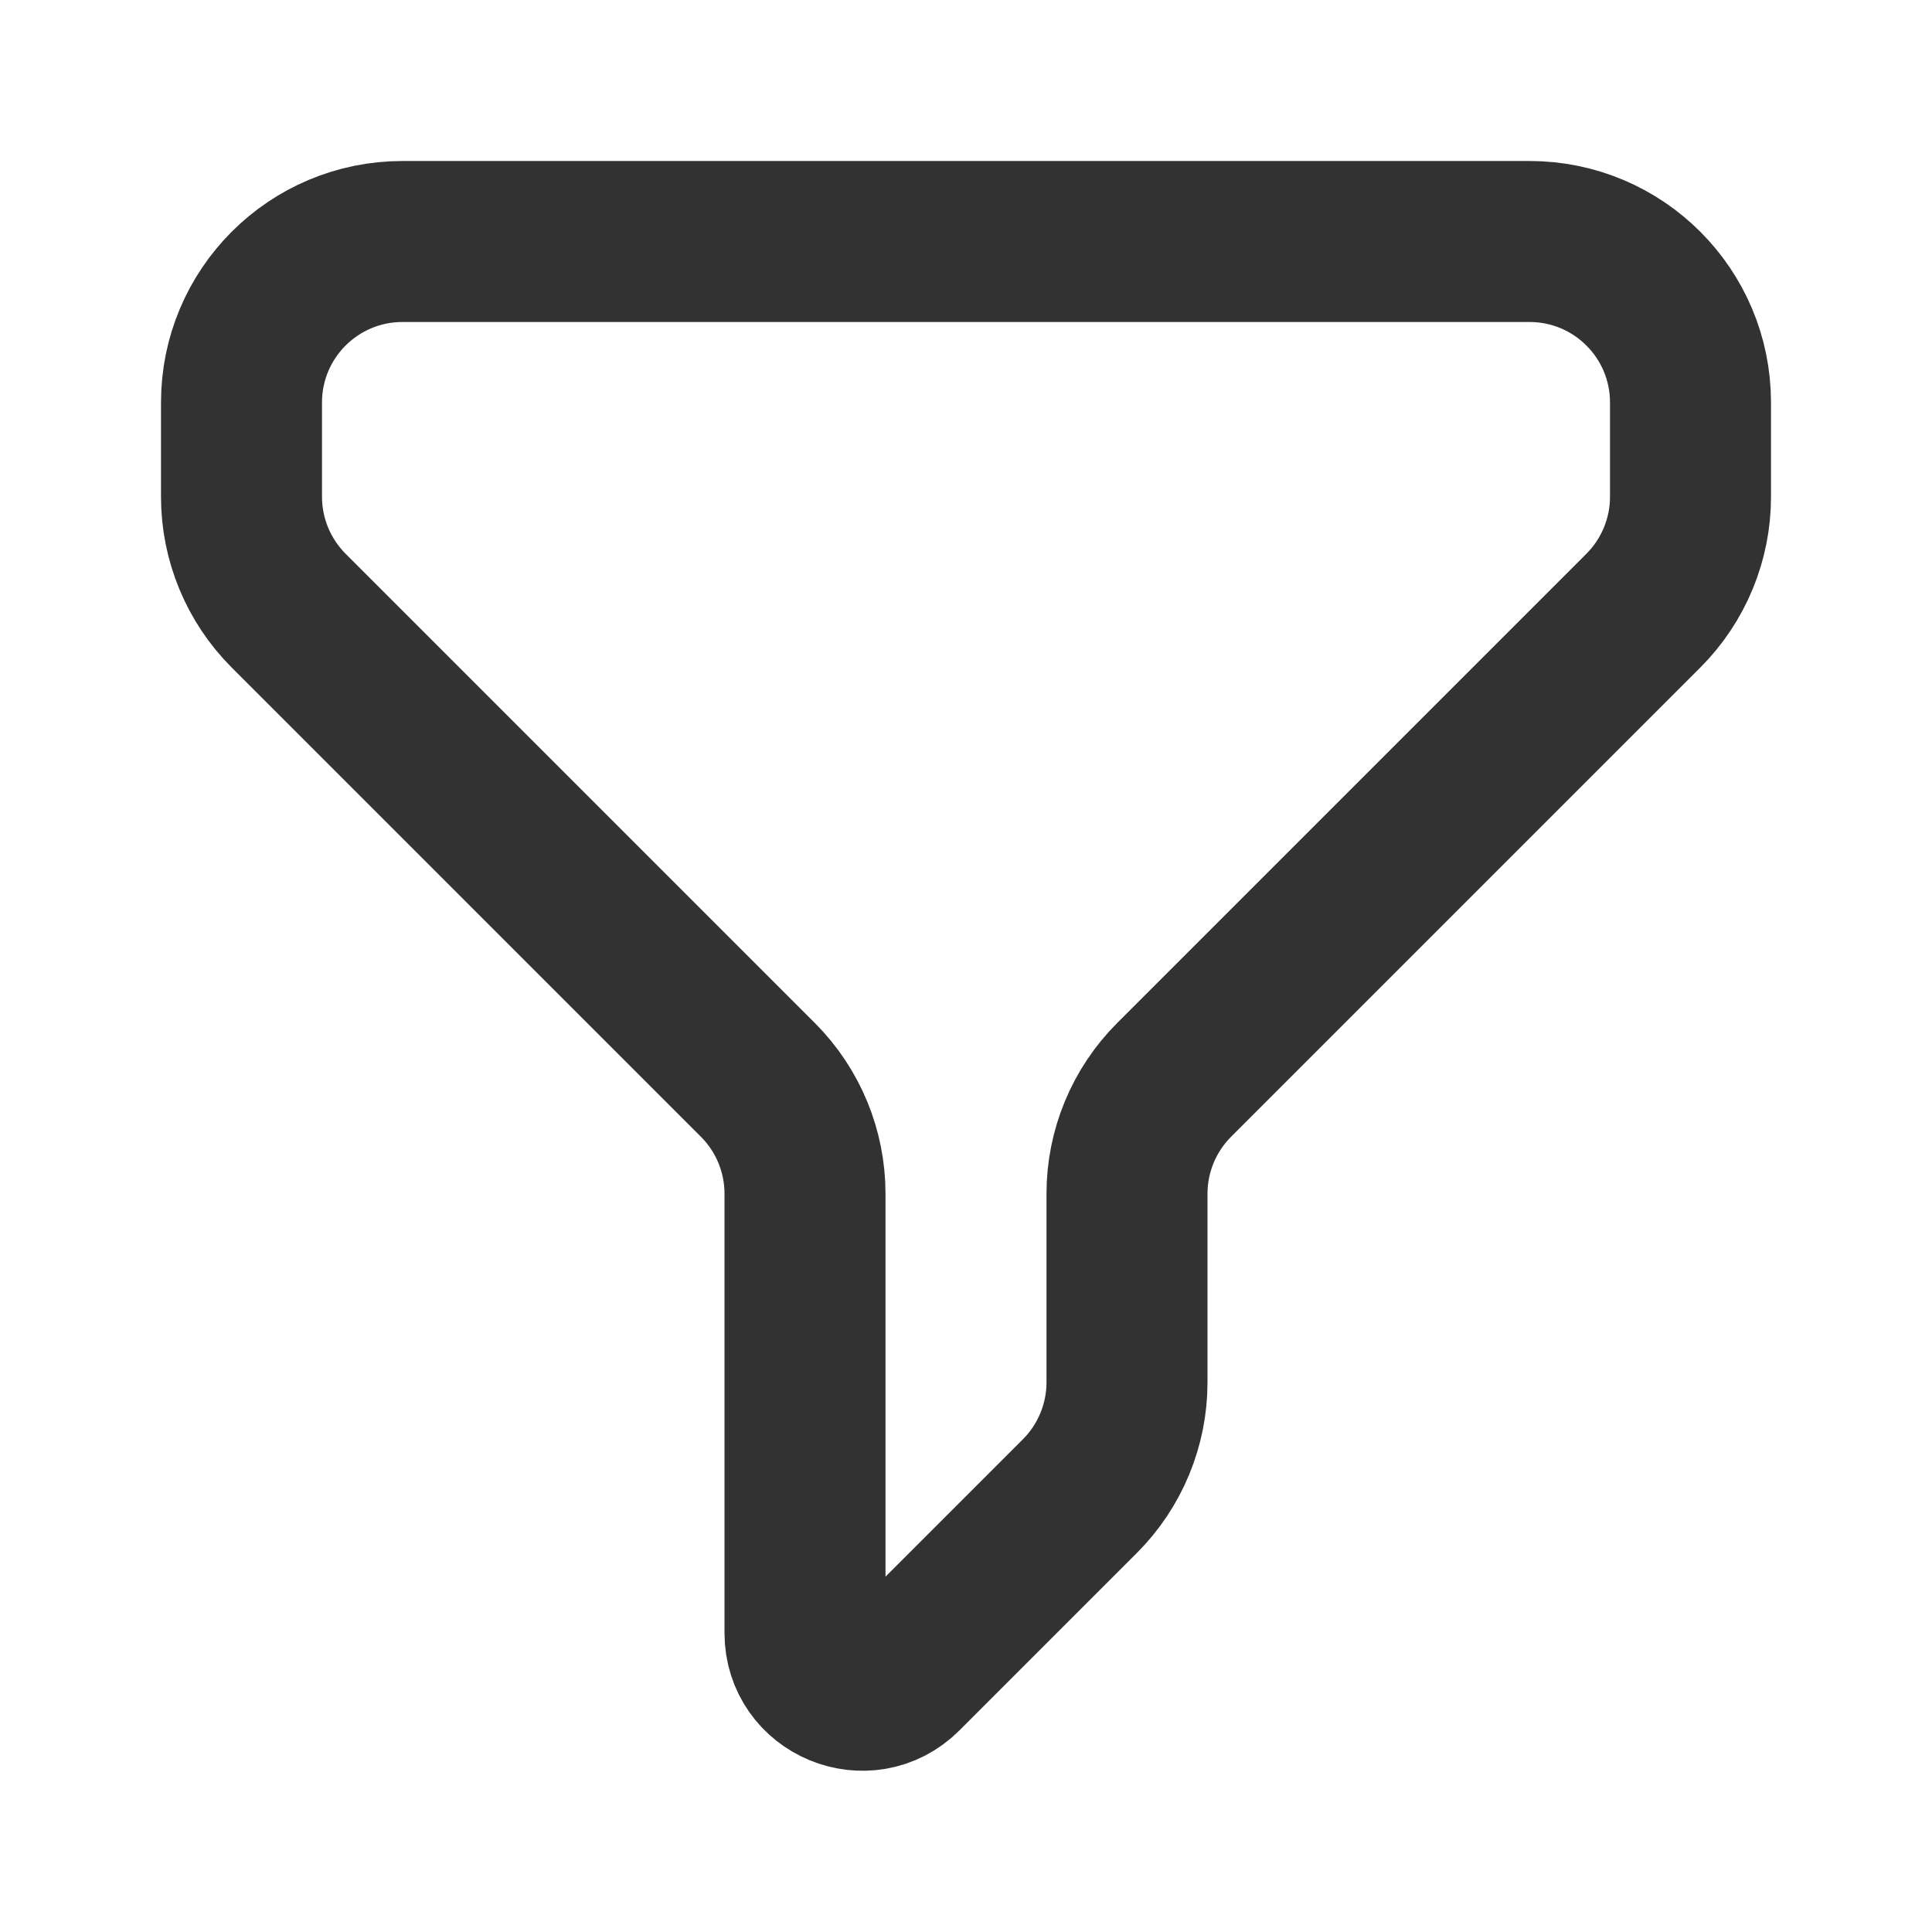
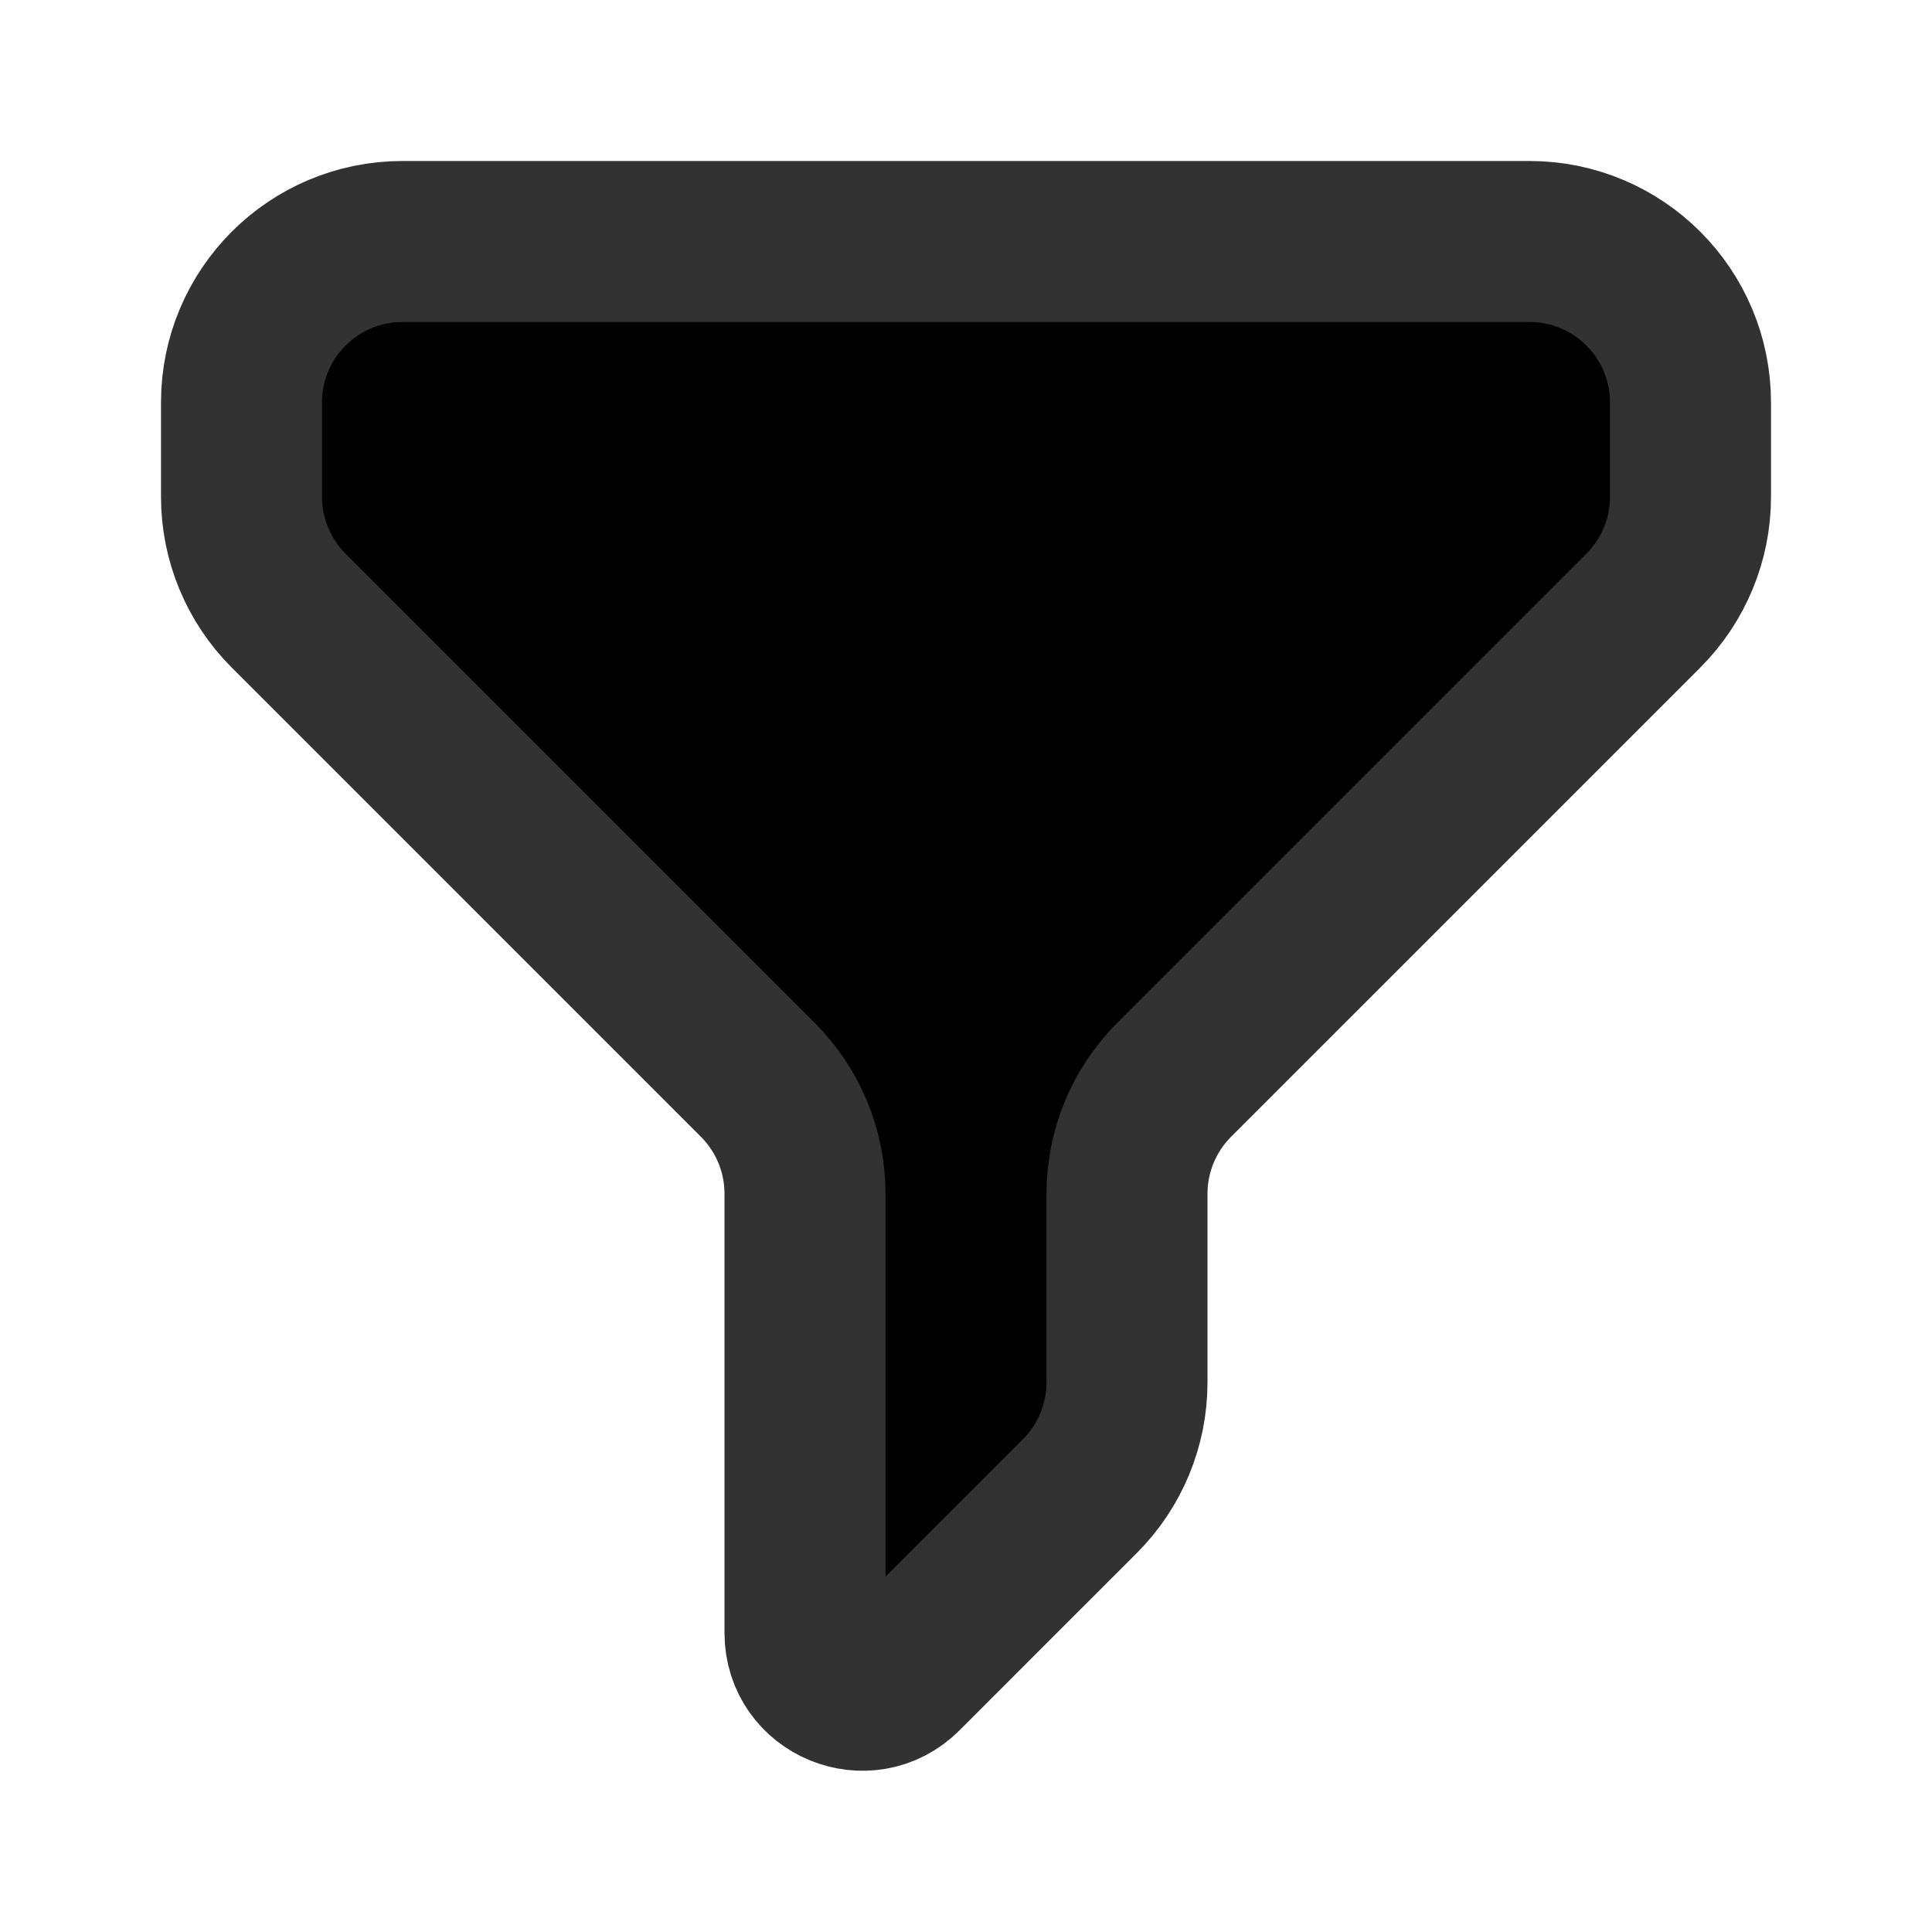
- <svg xmlns="http://www.w3.org/2000/svg" viewBox="0 0 24 24" fill="none">
+ <svg xmlns="http://www.w3.org/2000/svg" viewBox="0 0 24 24" fill="currentColor">
  <g id="SVGRepo_bgCarrier" stroke-width="0" />
  <g id="SVGRepo_tracerCarrier" stroke-linecap="round" stroke-linejoin="round" />
  <g id="SVGRepo_iconCarrier">
    <path d="M19 3H5C3.895 3 3 3.895 3 5V6.172C3 6.702 3.211 7.211 3.586 7.586L9.414 13.414C9.789 13.789 10 14.298 10 14.828V20V20.286C10 20.918 10.765 21.235 11.212 20.788L12 20L13.414 18.586C13.789 18.211 14 17.702 14 17.172V14.828C14 14.298 14.211 13.789 14.586 13.414L20.414 7.586C20.789 7.211 21 6.702 21 6.172V5C21 3.895 20.105 3 19 3Z" stroke="#323232" stroke-width="2" stroke-linecap="round" stroke-linejoin="round" />
  </g>
</svg>
